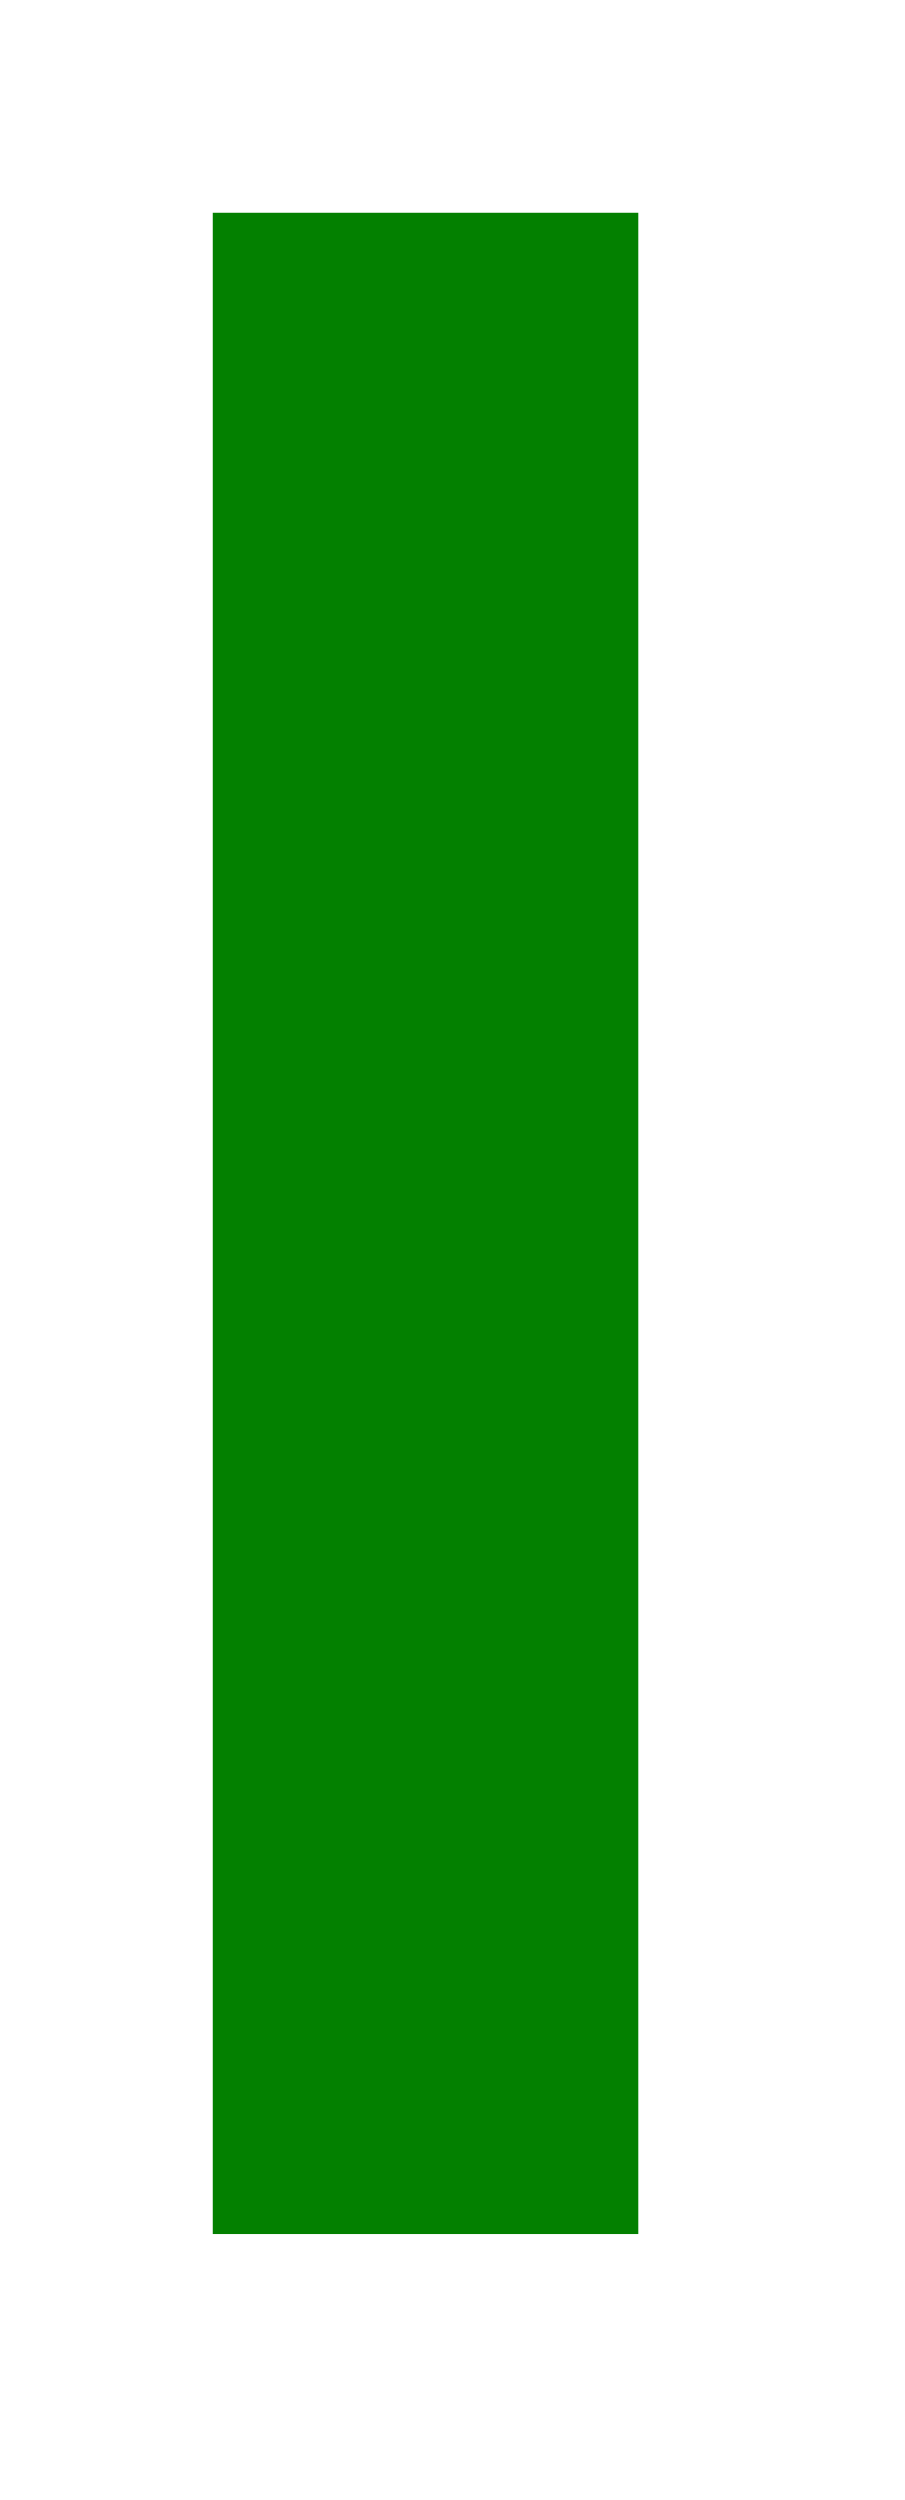
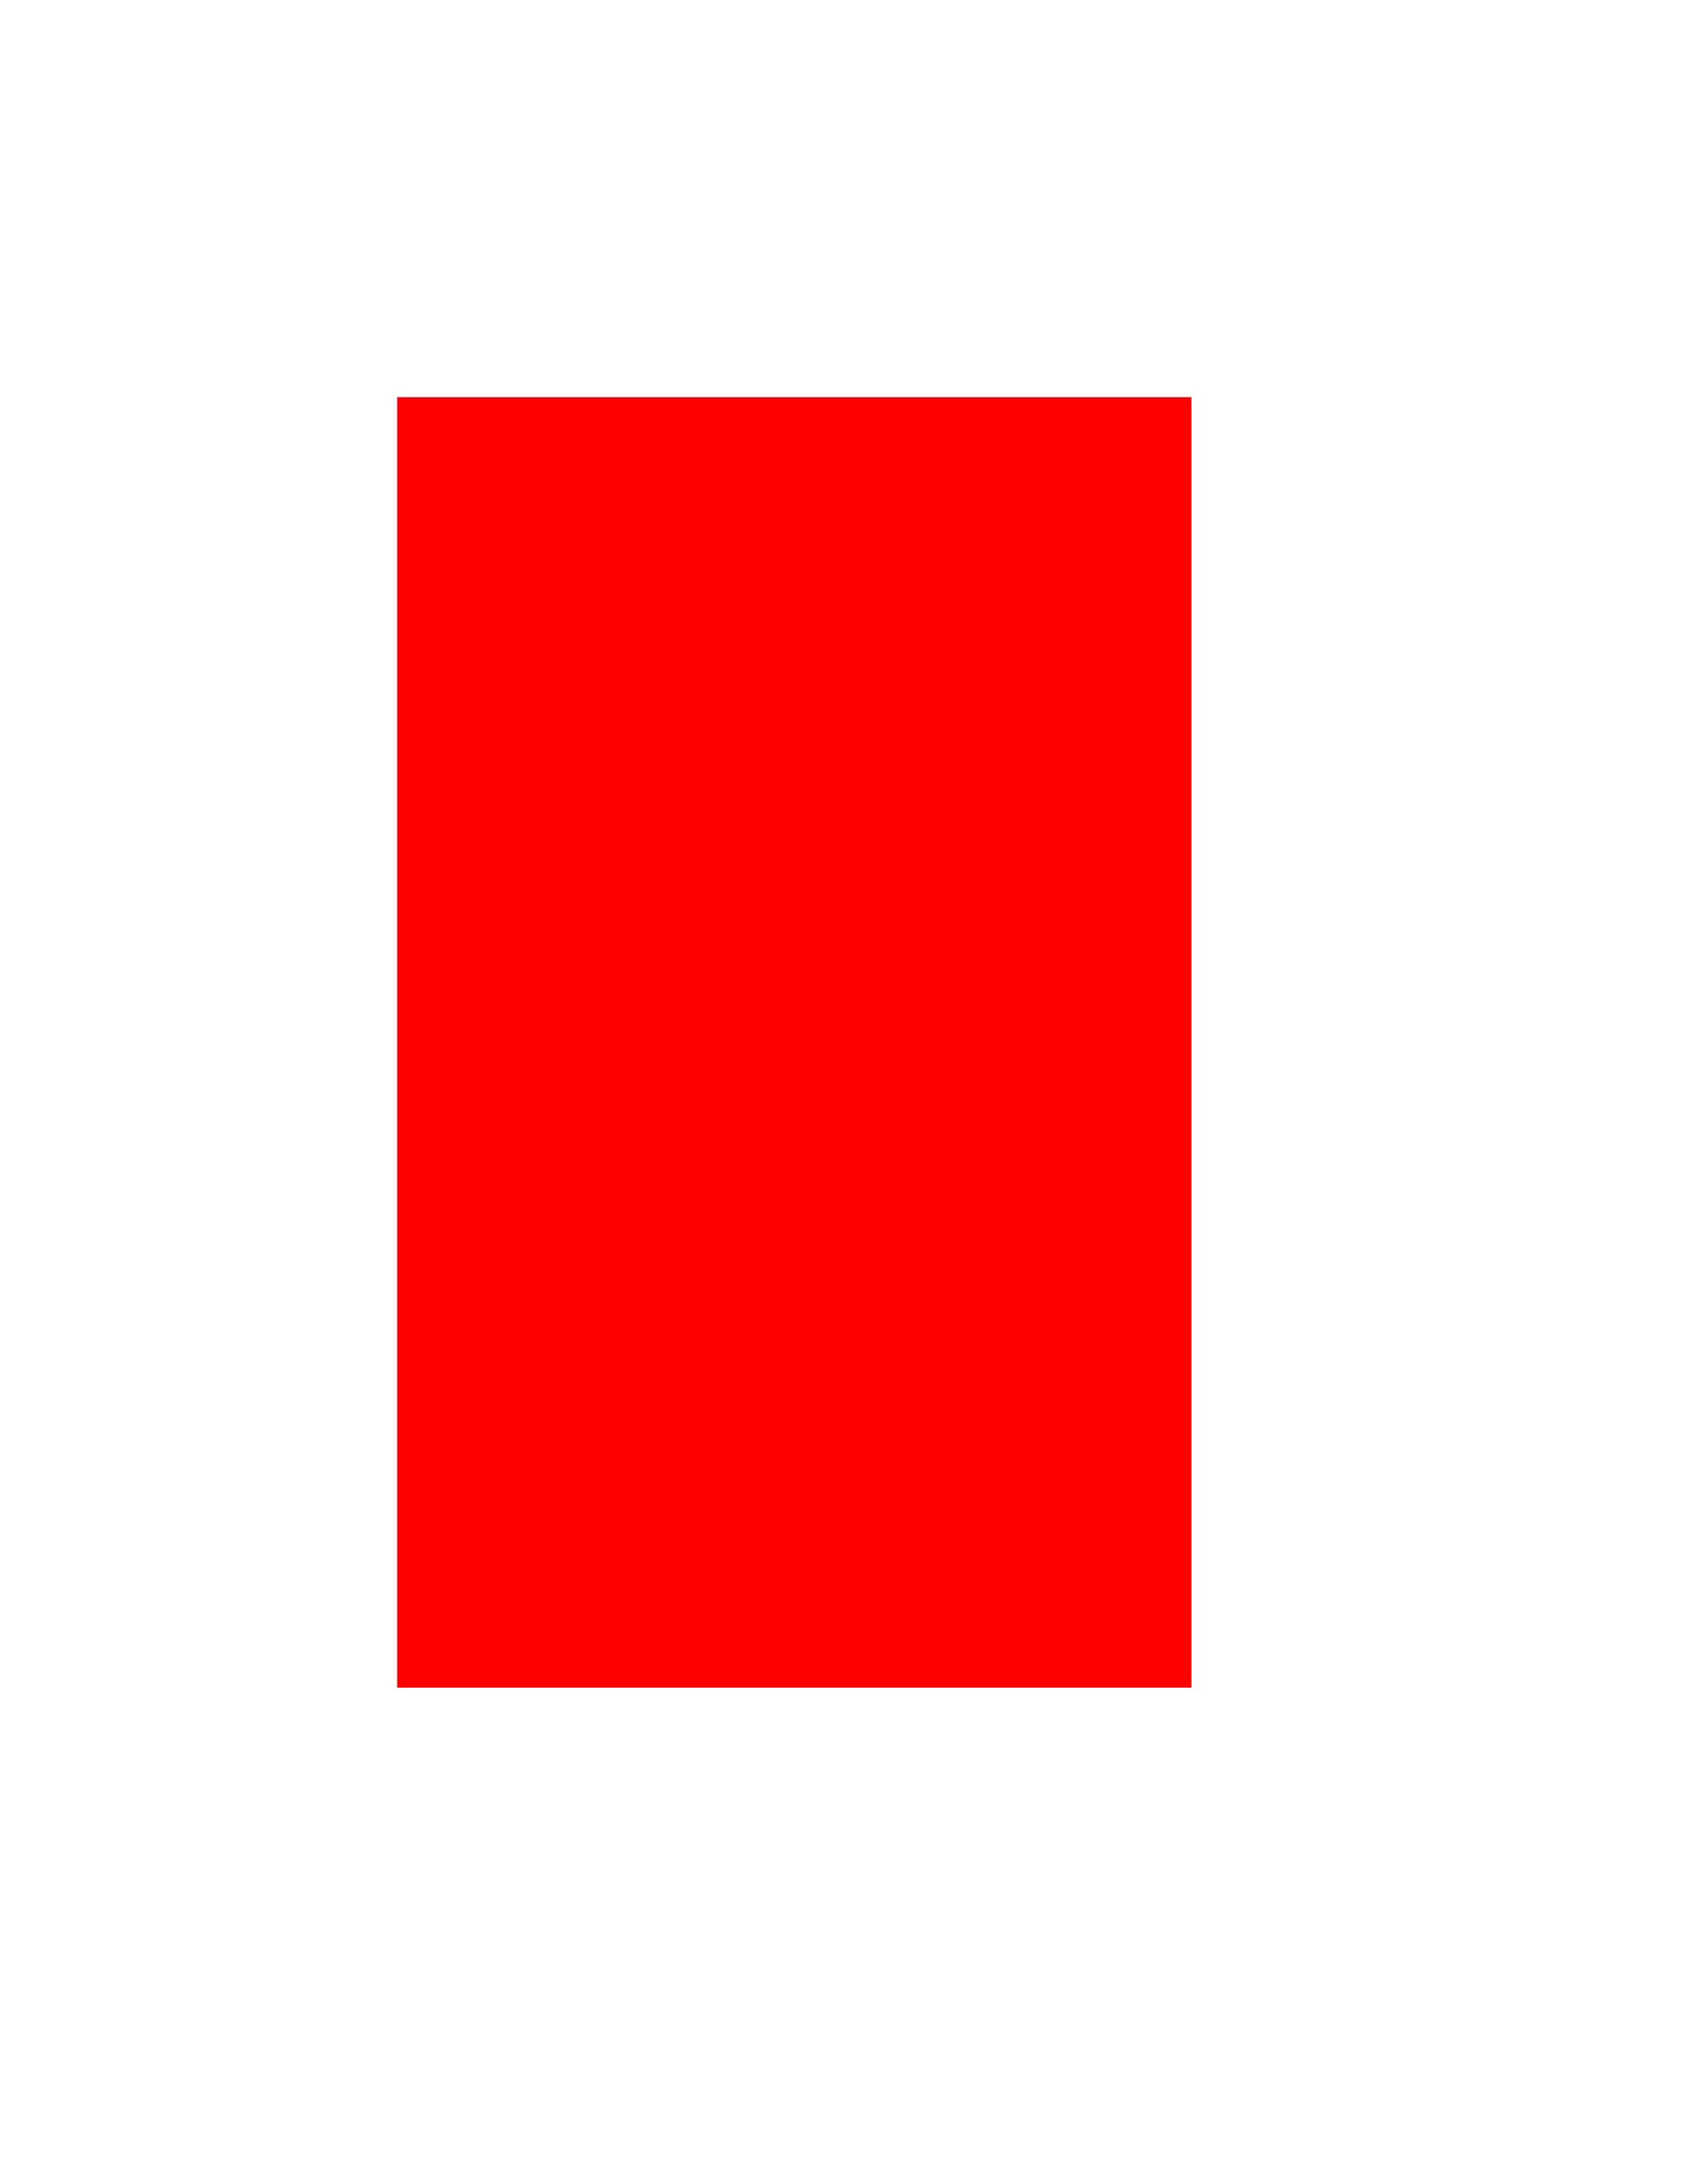
- <svg xmlns="http://www.w3.org/2000/svg" version="1.1" width="17px" height="47px">
-   <g transform="translate(-1115 -1530 )">
-     <rect fill-rule="evenodd" fill="#038000" stroke="none" x="1119" y="1534" width="8" height="38" />
-     <path d="" stroke-width="8" stroke="#038000" fill="none" />
+ <svg xmlns="http://www.w3.org/2000/svg" version="1.1" width="17px" height="22px">
+   <g transform="translate(-1008 -1555 )">
+     <rect fill-rule="evenodd" fill="#ff0000" stroke="none" x="1012" y="1559" width="8" height="13" />
+     <path d="" stroke-width="8" stroke="#ff0000" fill="none" />
  </g>
</svg>
